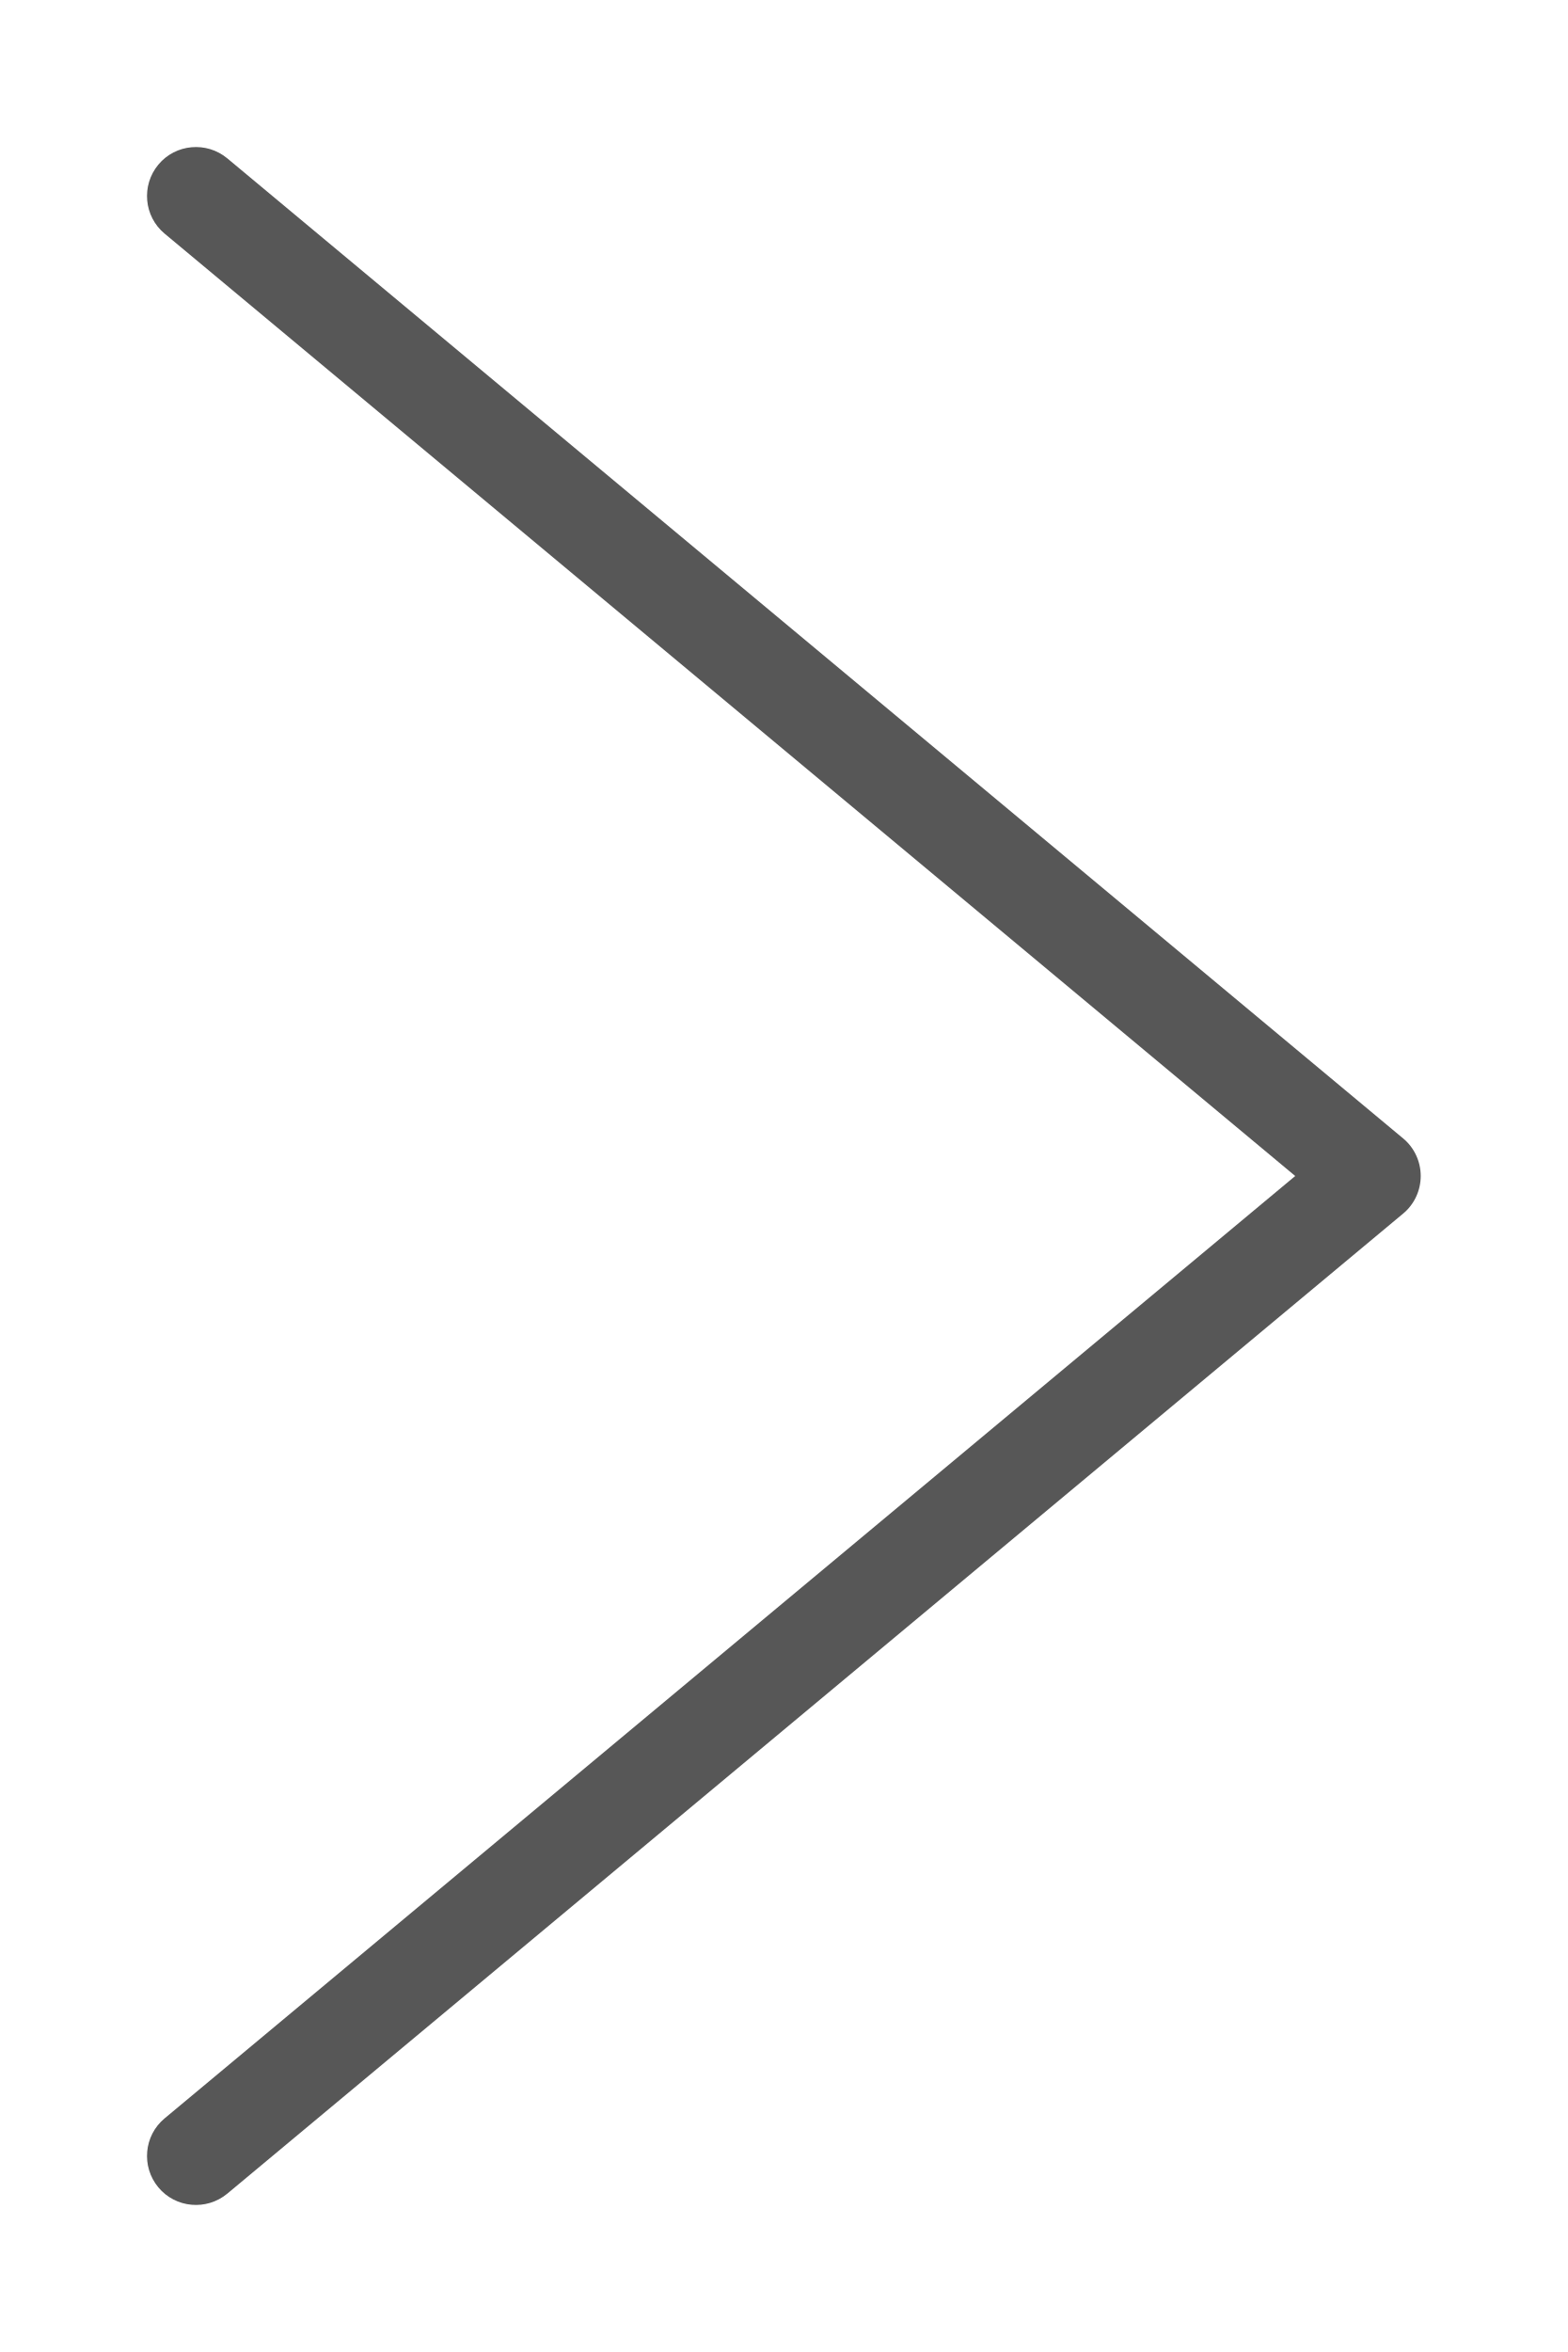
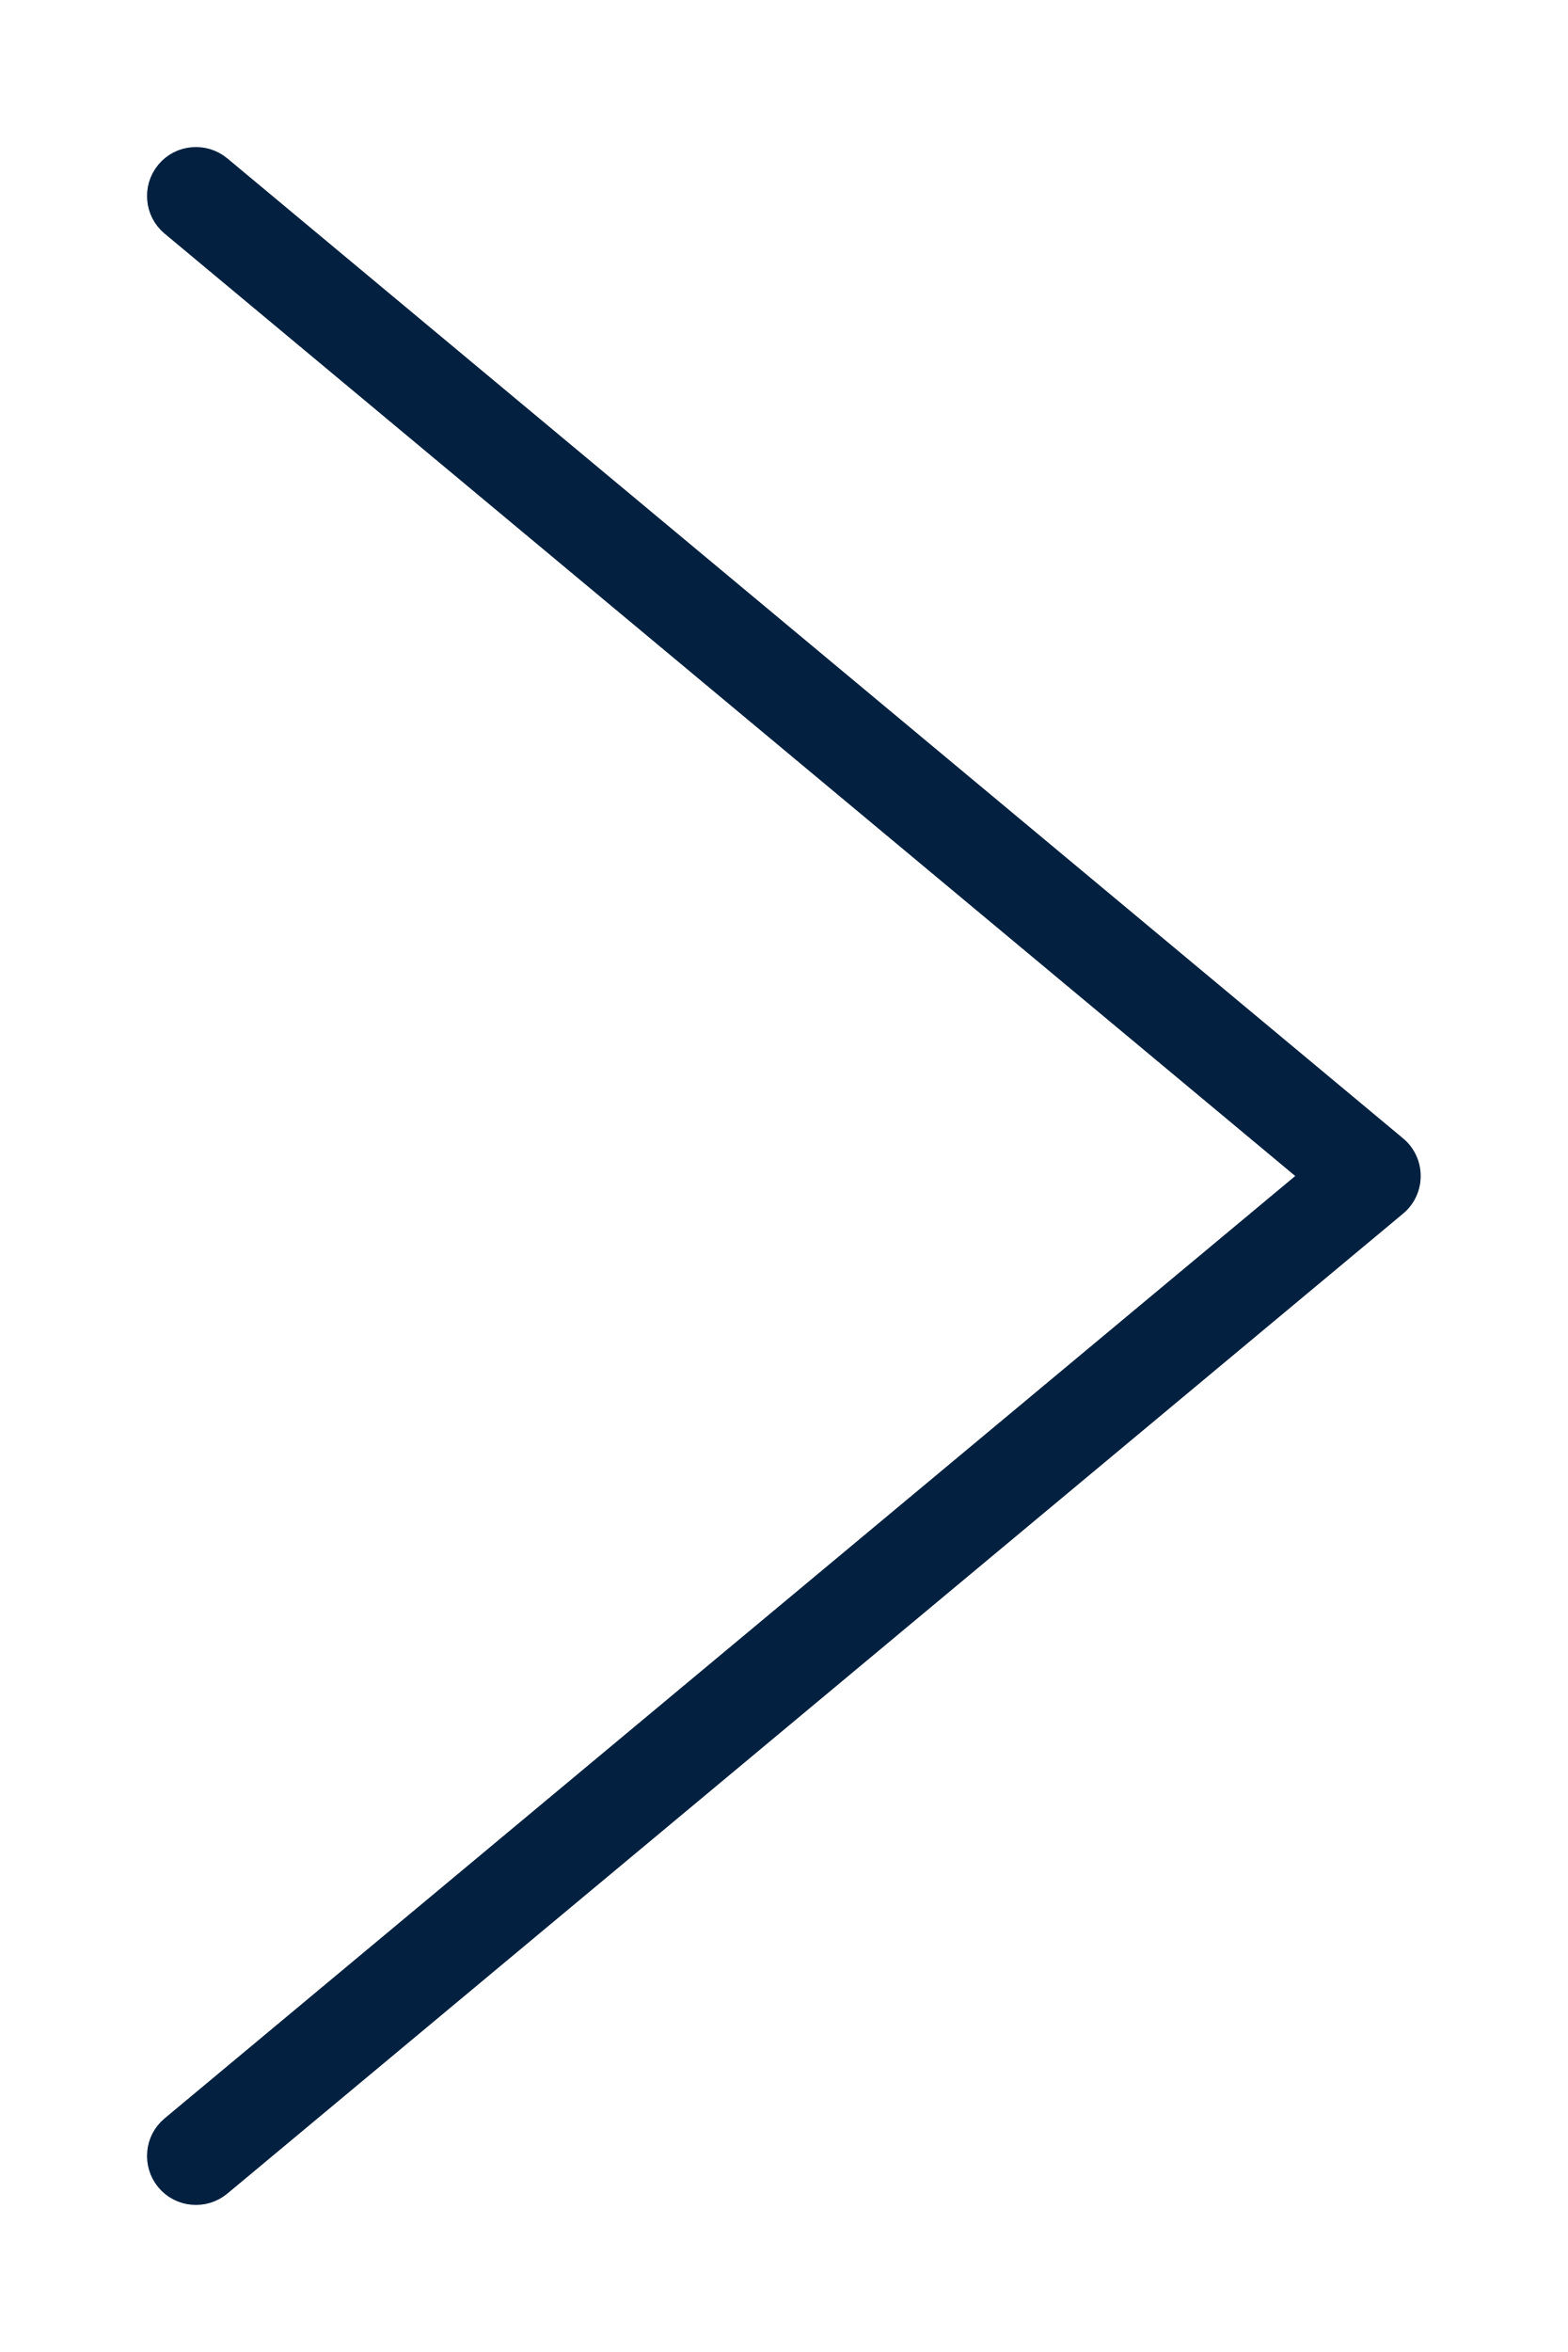
<svg xmlns="http://www.w3.org/2000/svg" xmlns:xlink="http://www.w3.org/1999/xlink" width="8" height="12" viewBox="0 0 8 12" version="1.1">
  <g id="Canvas" transform="translate(-5238 -2656)">
    <g id="noun_715033_cc">
      <g id="Group">
        <g id="Vector">
-           <use xlink:href="#path0_stroke" transform="translate(5239 2657)" fill="#575757" />
+           <use xlink:href="#path0_stroke" transform="translate(5239 2657)" fill="#032041" />
        </g>
      </g>
    </g>
  </g>
  <defs>
    <path id="path0_stroke" d="M -0.16 9.808C -0.266 9.896 -0.28 10.054 -0.192 10.16C -0.104 10.266 0.054 10.28 0.16 10.192L -0.16 9.808ZM 6 5L 6.16 5.192C 6.217 5.145 6.25 5.074 6.25 5C 6.25 4.926 6.217 4.855 6.16 4.808L 6 5ZM 0.16 -0.192C 0.054 -0.28 -0.104 -0.266 -0.192 -0.16C -0.28 -0.054 -0.266 0.104 -0.16 0.192L 0.16 -0.192ZM 0.16 10.192L 6.16 5.192L 5.84 4.808L -0.16 9.808L 0.16 10.192ZM 6.16 4.808L 0.16 -0.192L -0.16 0.192L 5.84 5.192L 6.16 4.808Z" />
  </defs>
</svg>
